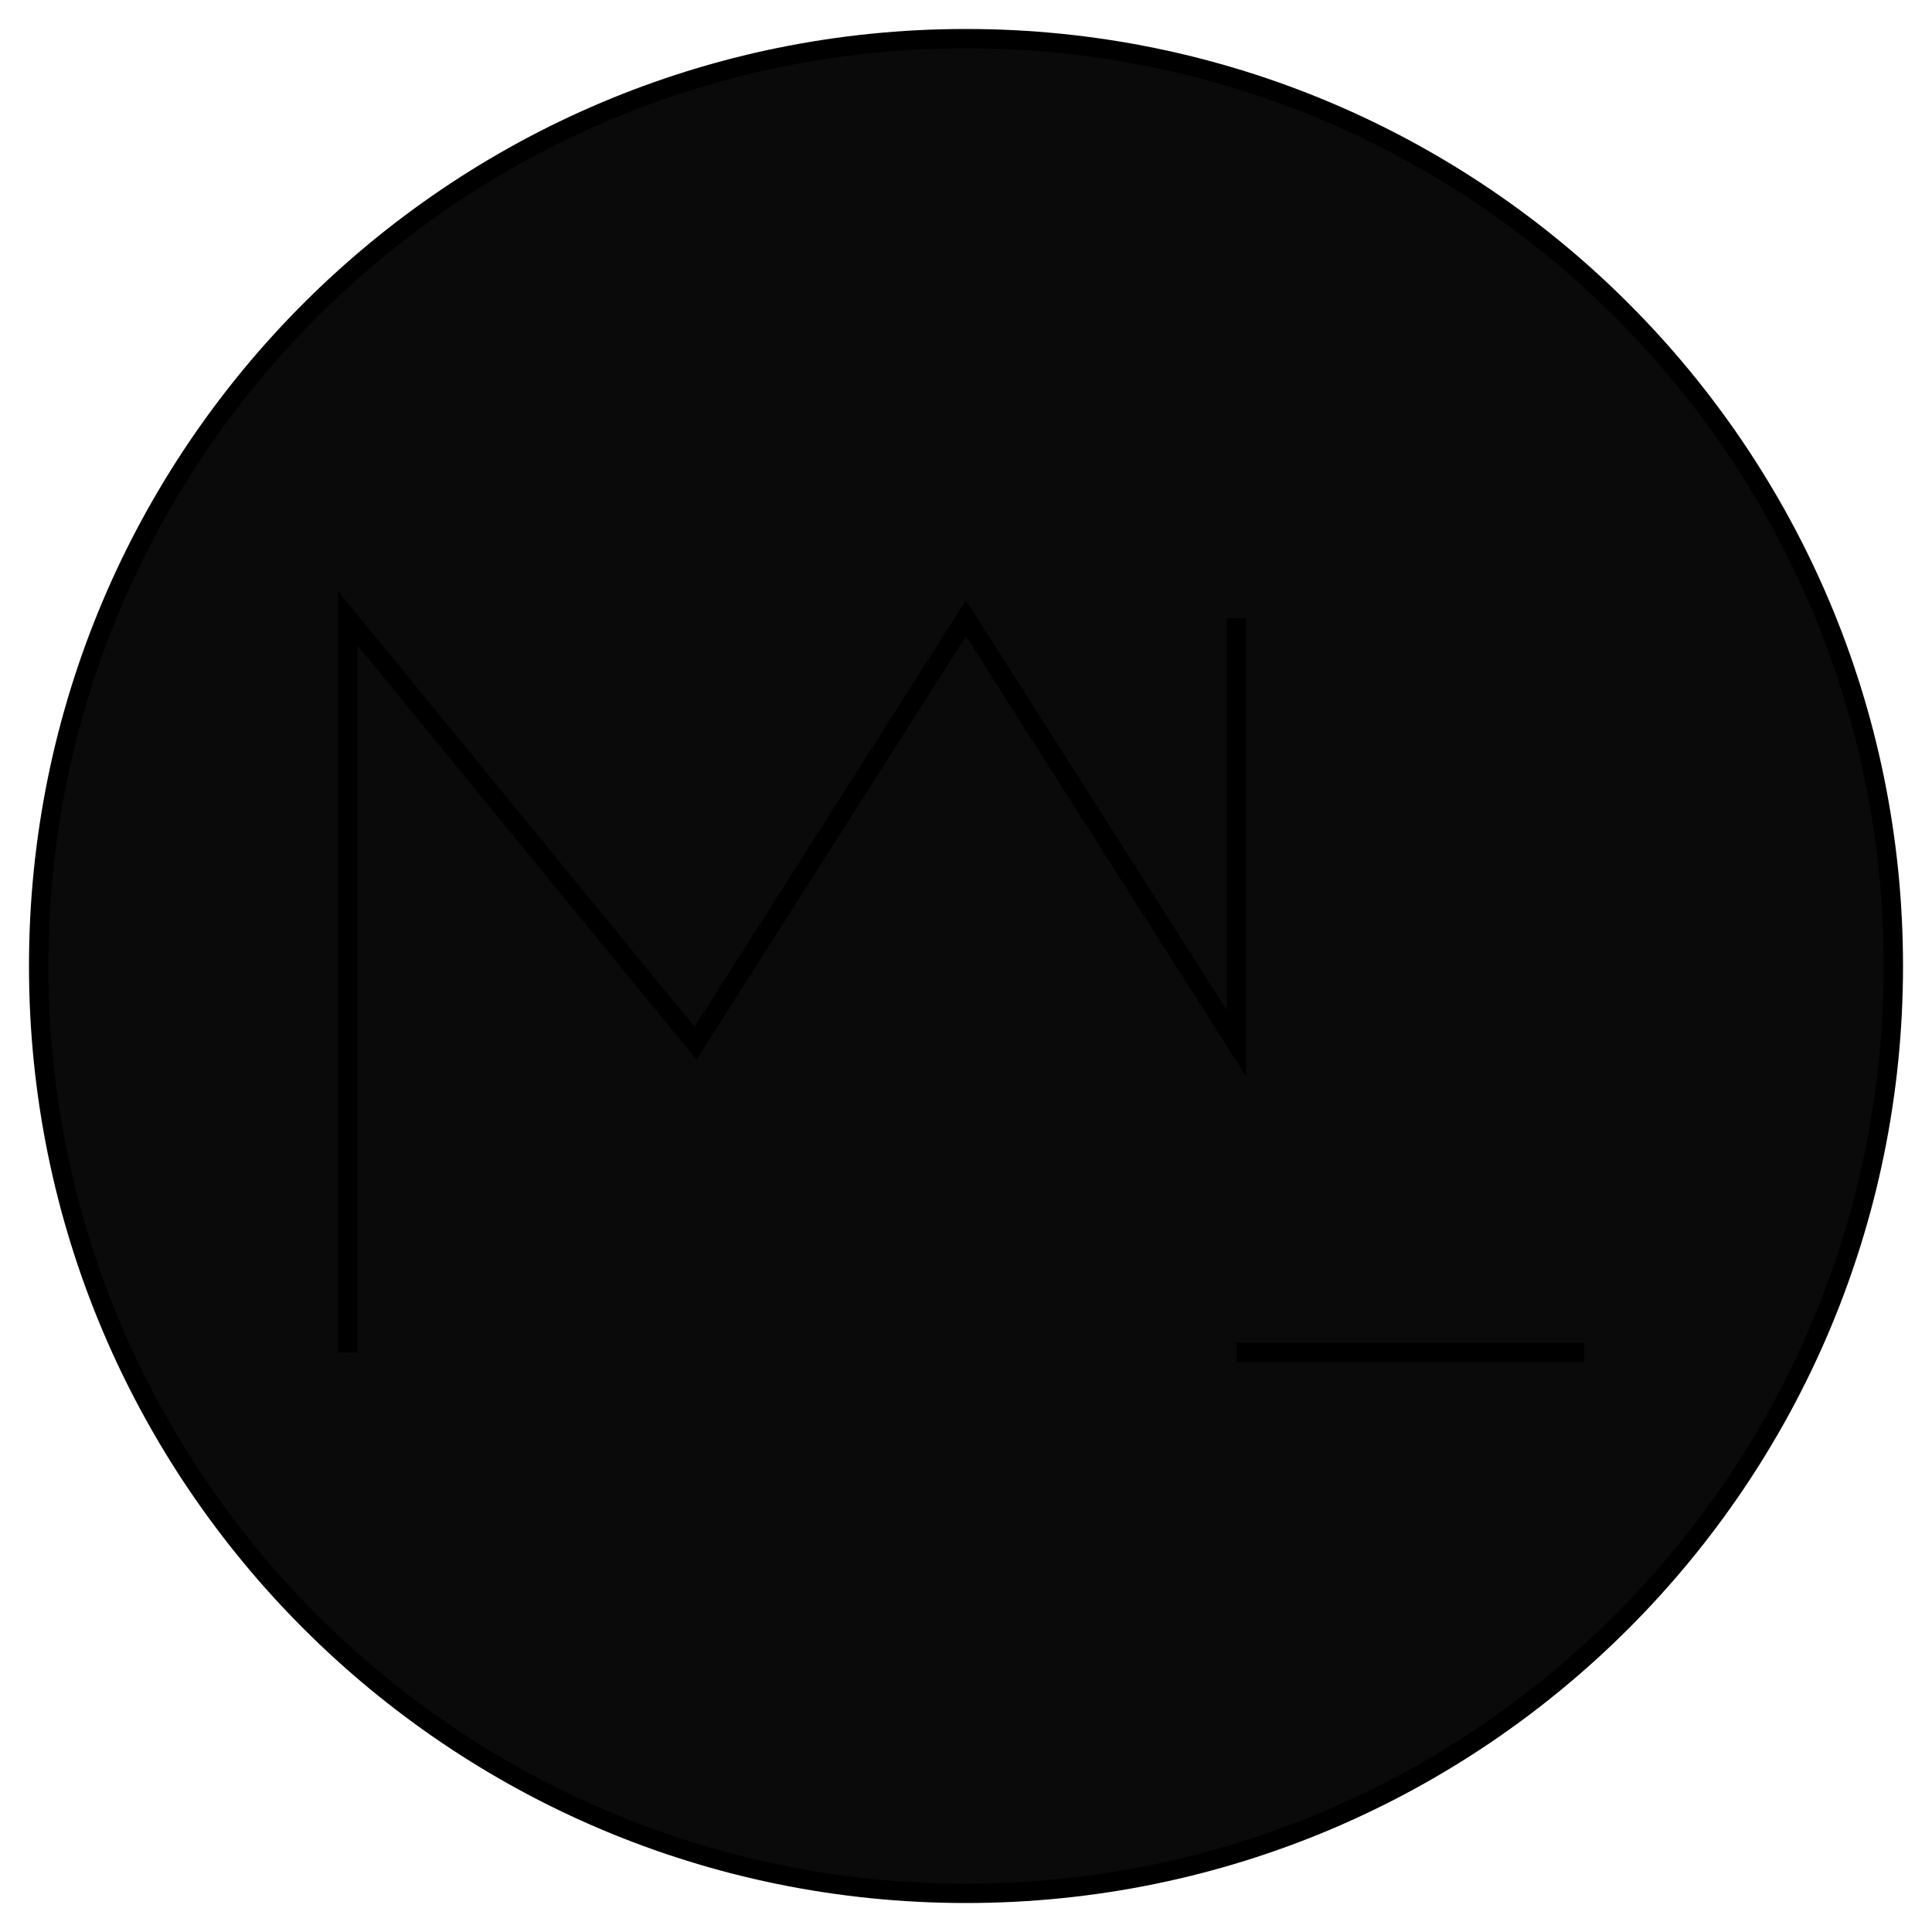
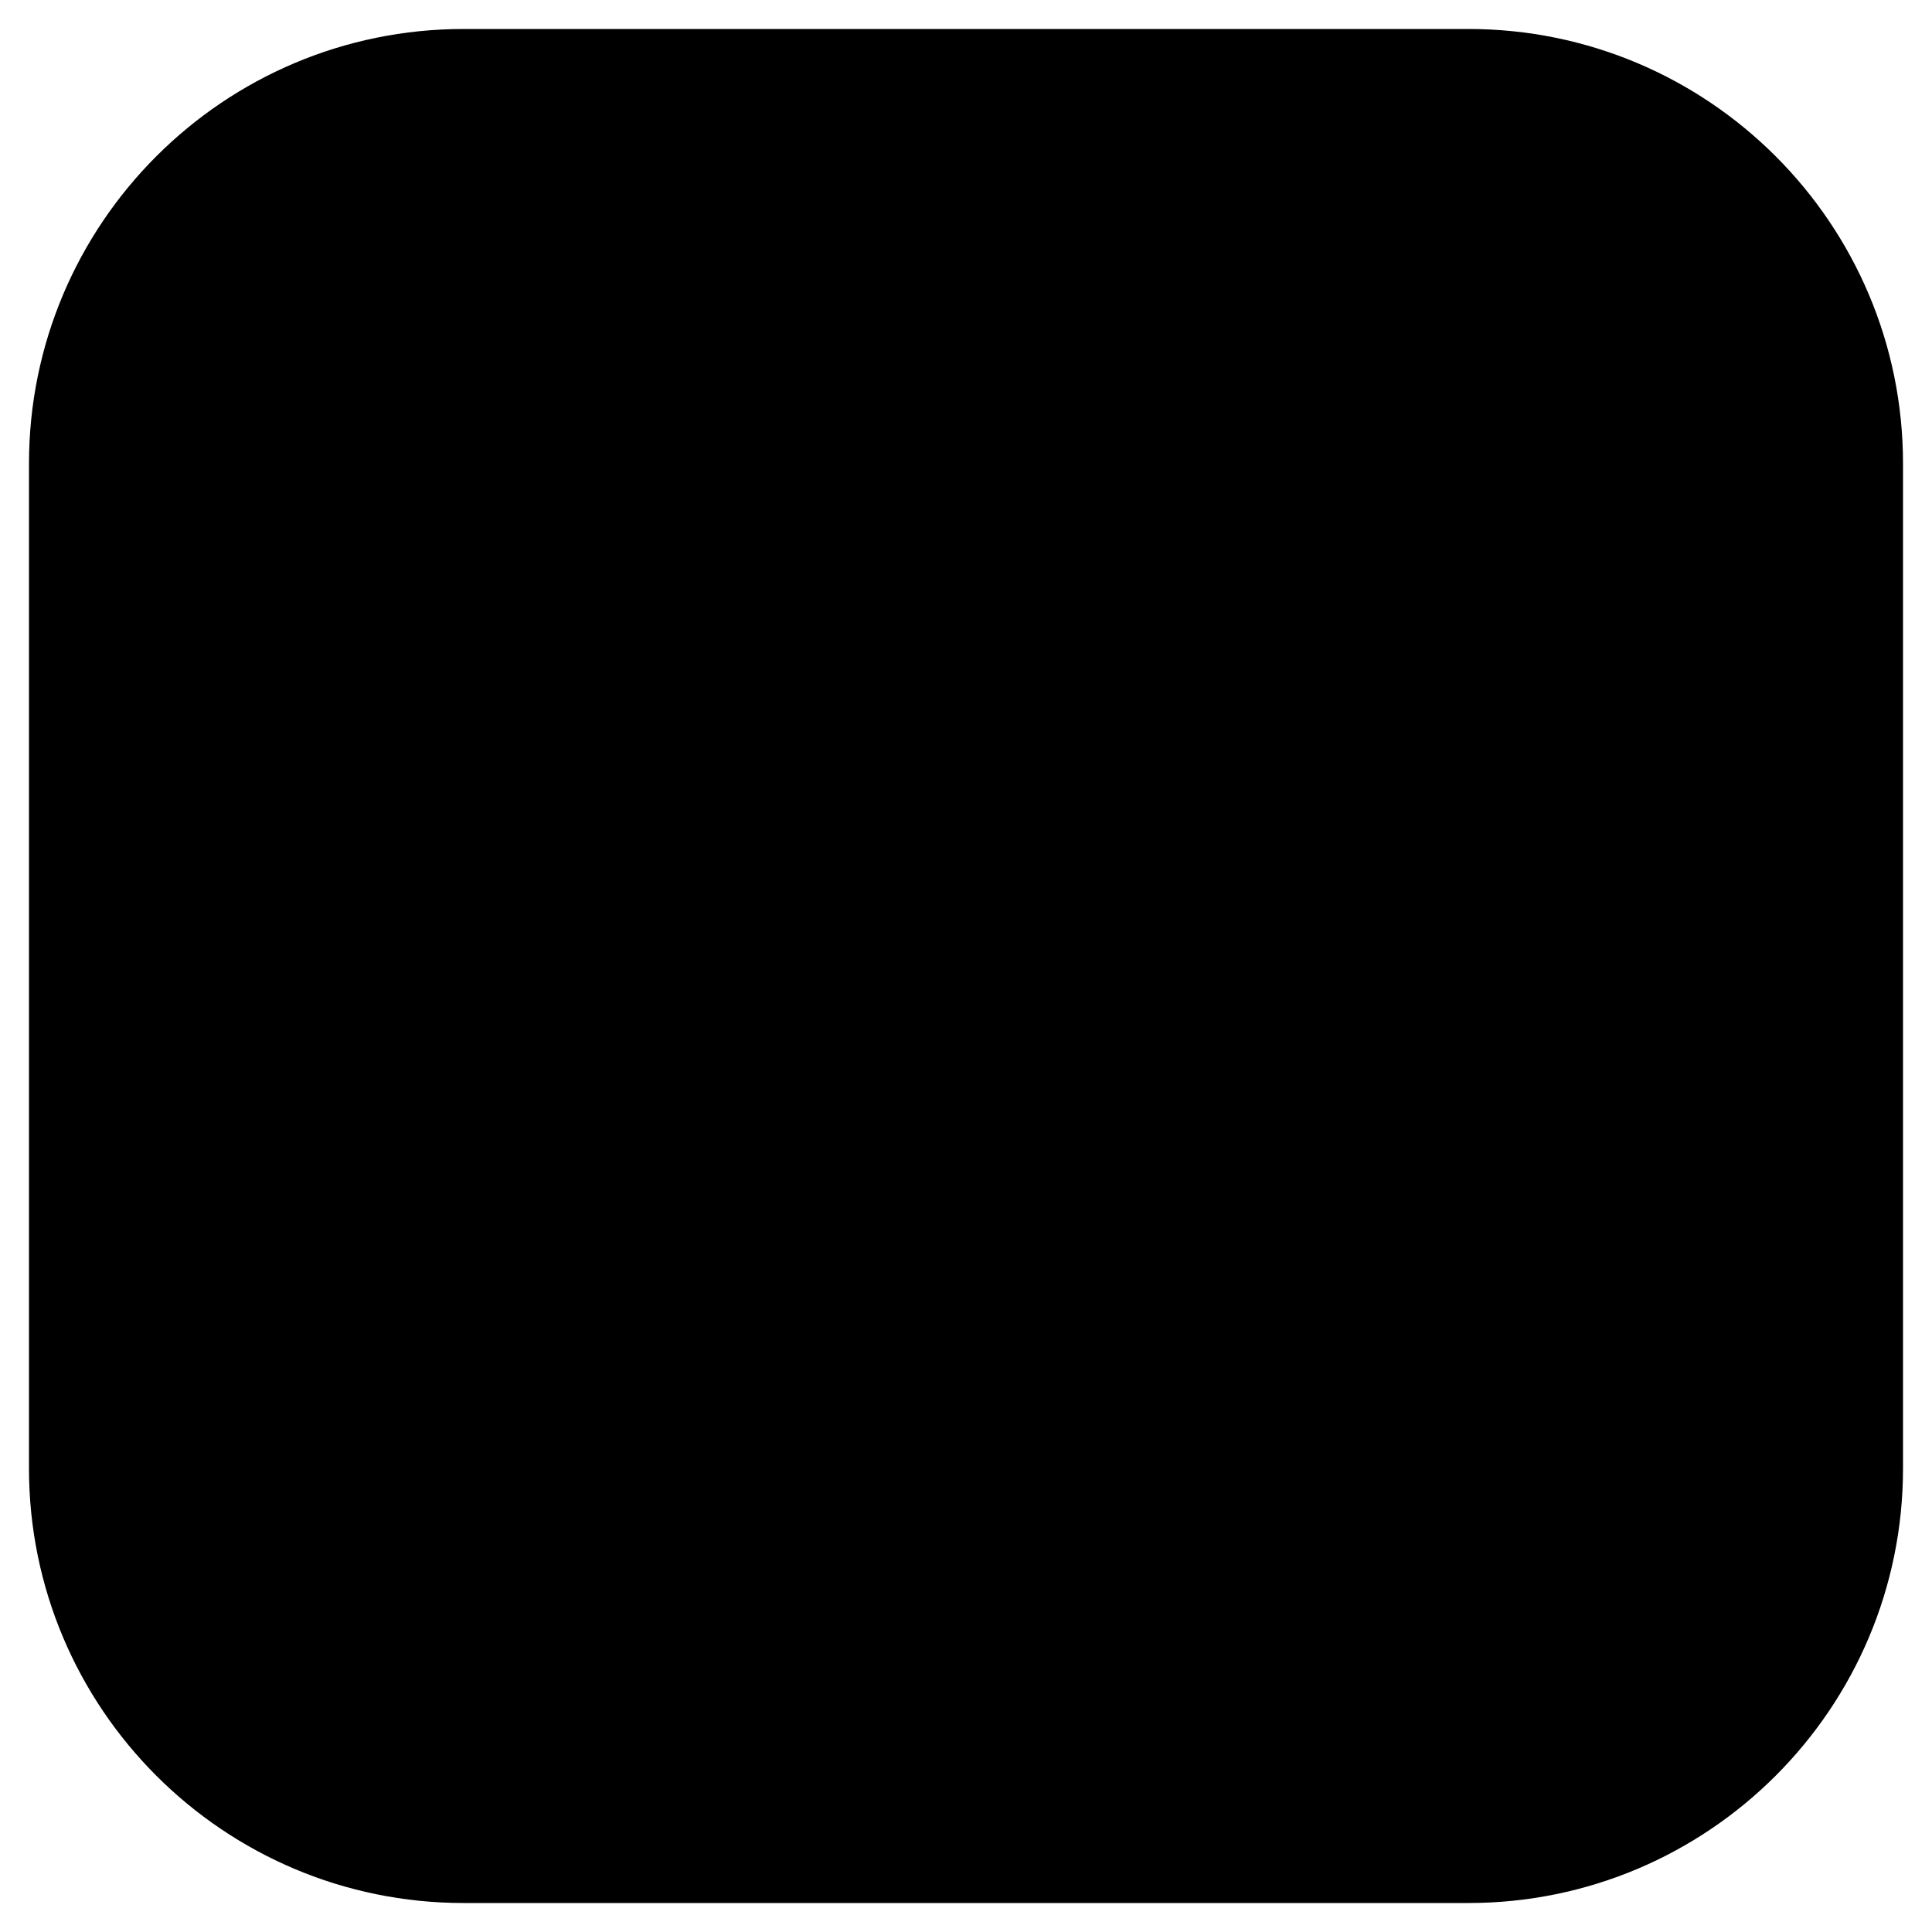
<svg xmlns="http://www.w3.org/2000/svg" width="32" height="32" viewBox="0 0 100 100" fill="none">
  <defs>
-     <linearGradient id="outerRing" x1="0" y1="0" x2="100" y2="100" gradientUnits="userSpaceOnUse">
-       <stop stopColor="#FACC15" />
-       <stop offset="0.45" stopColor="#FACC15" />
-       <stop offset="1" stopColor="#7A5010" />
+     <linearGradient id="bg" x1="0" y1="0" x2="100" y2="100" gradientUnits="userSpaceOnUse">
+       <stop stopColor="#07111F" />
+       <stop offset="1" stopColor="#0B1A30" />
    </linearGradient>
-     <linearGradient id="monogram" x1="18" y1="25" x2="75" y2="75" gradientUnits="userSpaceOnUse">
-       <stop stopColor="#FDE68A" />
-       <stop offset="0.4" stopColor="#FACC15" />
-       <stop offset="1" stopColor="#92600A" />
+     <linearGradient id="ring" x1="0" y1="0" x2="100" y2="100" gradientUnits="userSpaceOnUse">
+       <stop stopColor="#2B80F0" />
+       <stop offset="1" stopColor="#5FA8FF" />
    </linearGradient>
+     <linearGradient id="letter" x1="18" y1="28" x2="78" y2="72" gradientUnits="userSpaceOnUse">
+       <stop stopColor="#5FA8FF" />
+       <stop offset="0.5" stopColor="#2B80F0" />
+       <stop offset="1" stopColor="#1A6BD6" />
+     </linearGradient>
+     <filter id="glow" x="-20%" y="-20%" width="140%" height="140%">
+       <feGaussianBlur stdDeviation="2.5" result="blur" />
+       <feMerge>
+         <feMergeNode in="blur" />
+         <feMergeNode in="SourceGraphic" />
+       </feMerge>
+     </filter>
  </defs>
-   <circle cx="50" cy="50" r="48" fill="#0A0A0A" stroke="url(#outerRing)" strokeWidth="4" />
-   <path d="M18 70 L18 32 L36 54 L50 32 L64 54 L64 32" stroke="url(#monogram)" strokeWidth="8" strokeLinecap="round" strokeLinejoin="round" fill="none" />
-   <path d="M64 70 L82 70" stroke="url(#monogram)" strokeWidth="8" strokeLinecap="round" fill="none" />
+   <rect x="2" y="2" width="96" height="96" rx="22" ry="22" fill="url(#bg)" stroke="url(#ring)" strokeWidth="3" />
+   <path d="M18 72 L18 30 L50 62 L82 30 L82 72" stroke="url(#letter)" strokeWidth="9" strokeLinecap="round" strokeLinejoin="round" fill="none" filter="url(#glow)" />
</svg>
